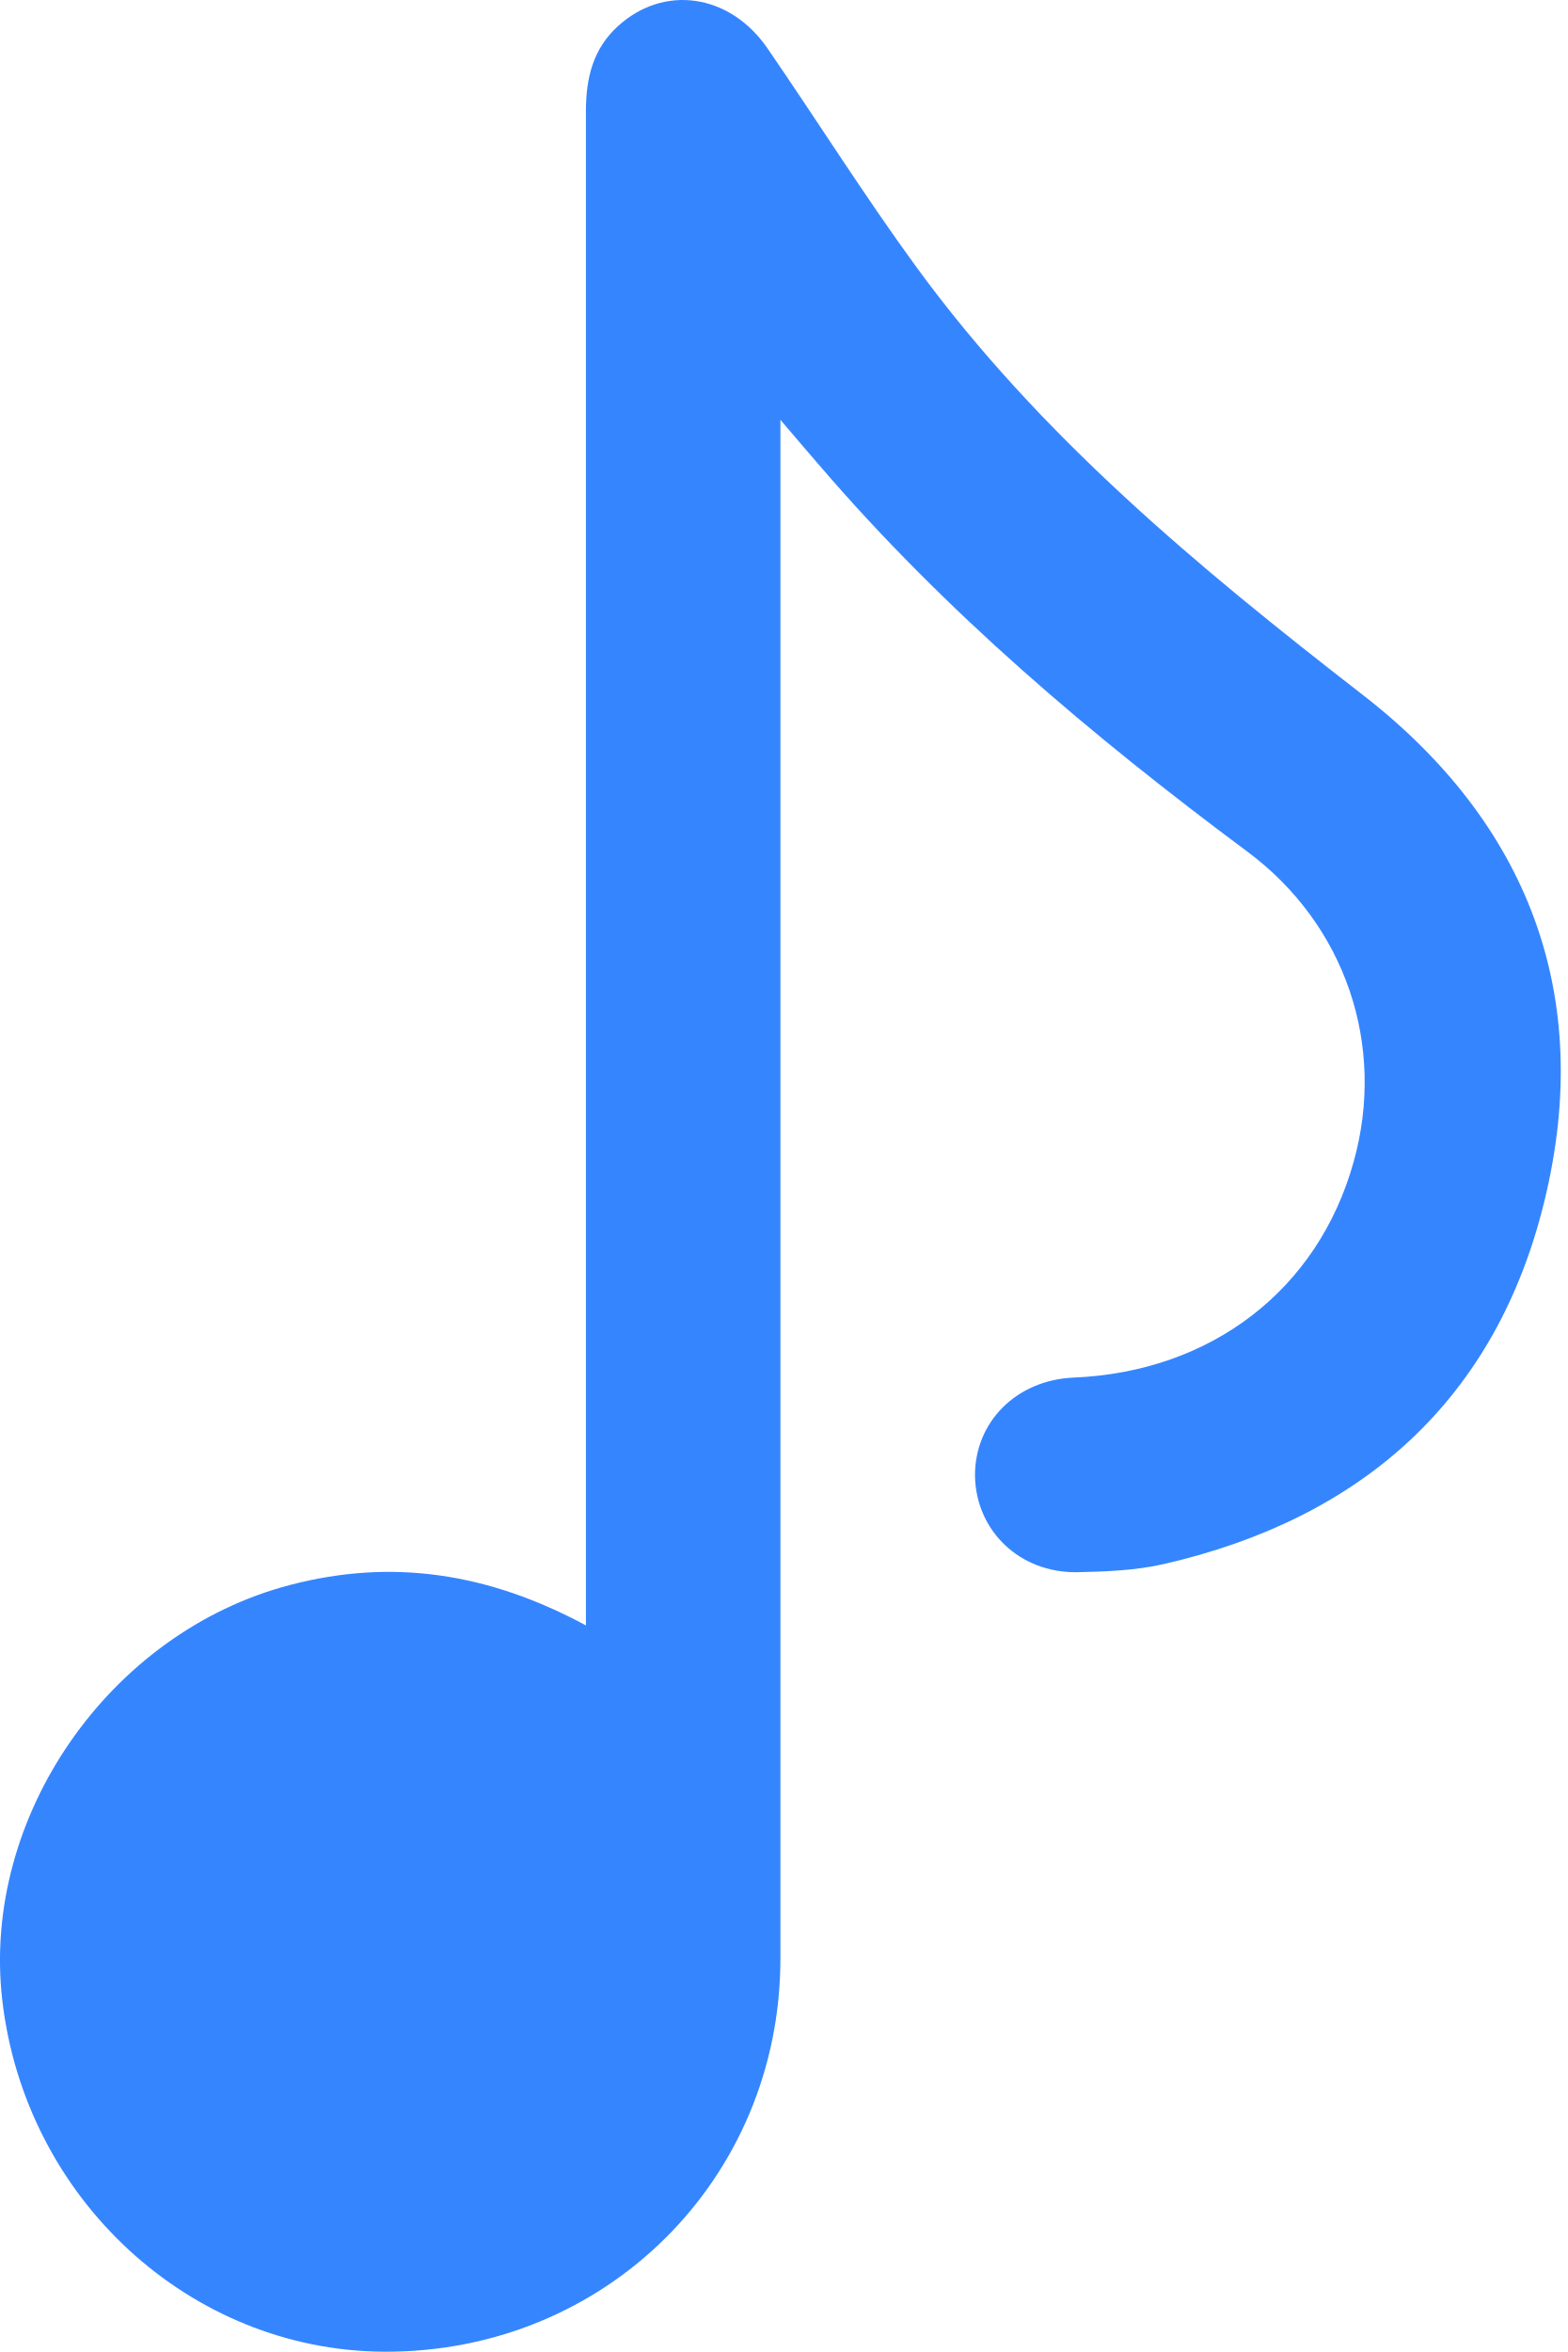
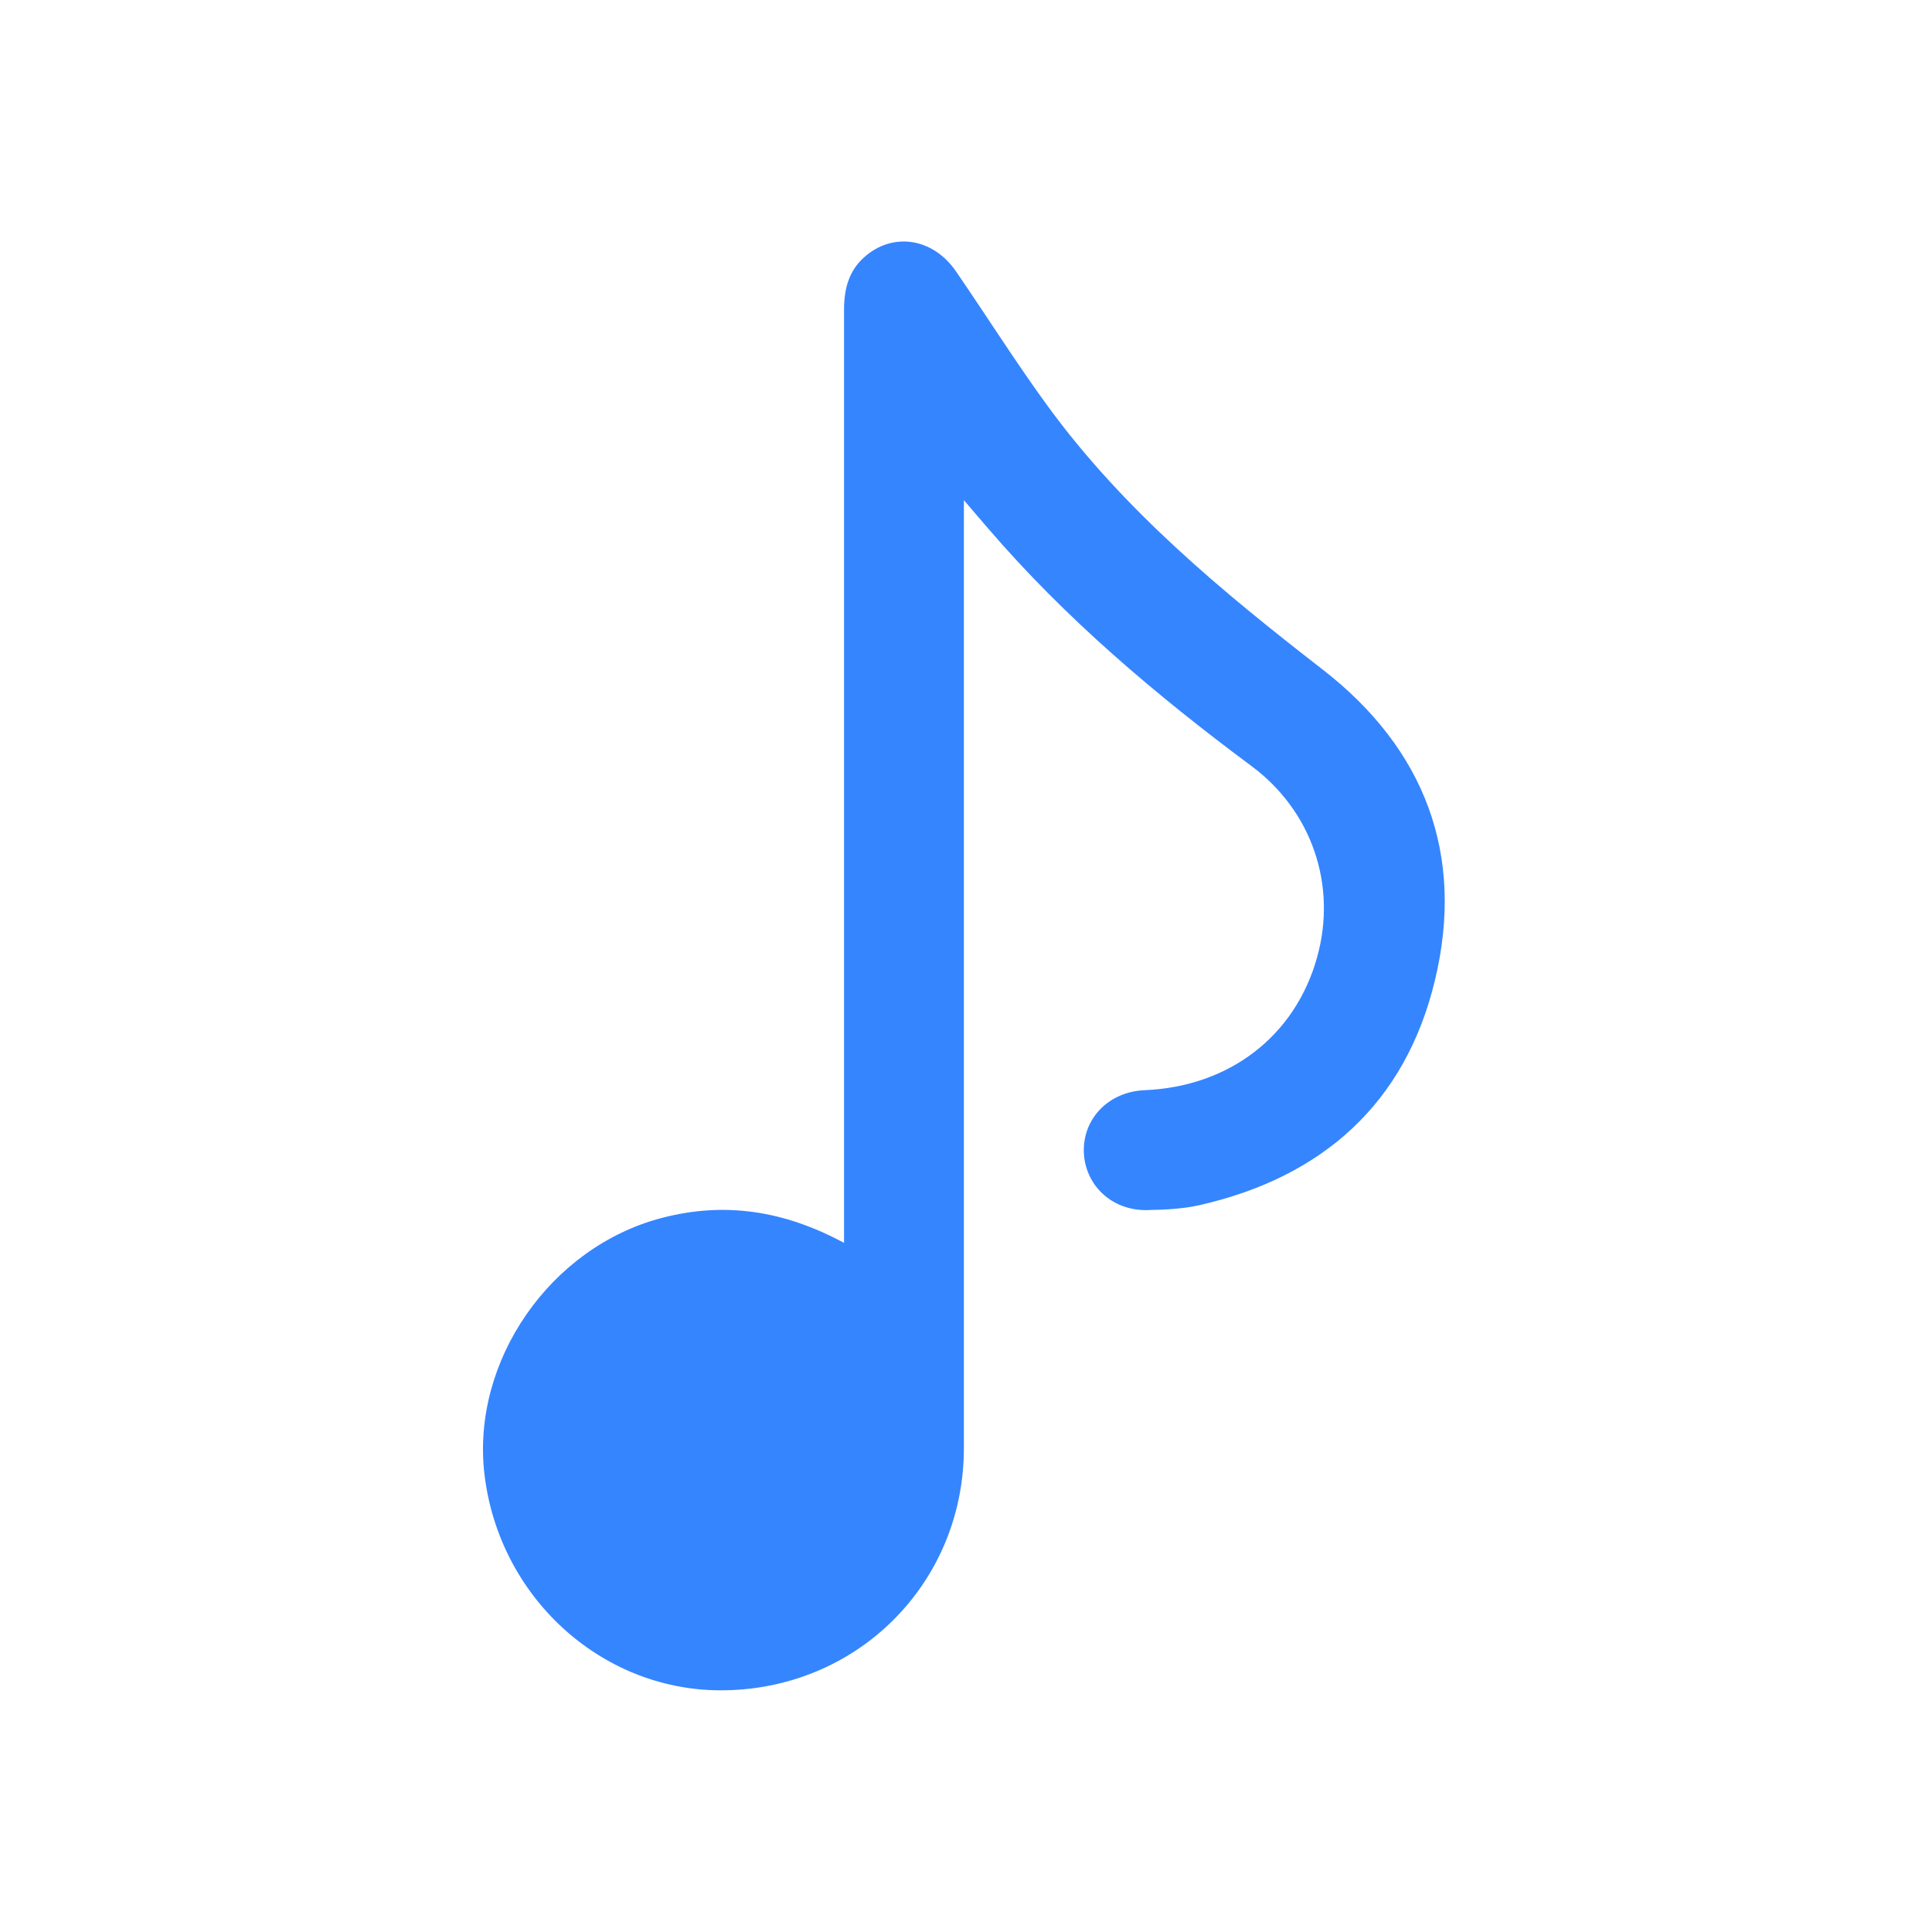
- <svg xmlns="http://www.w3.org/2000/svg" width="16" height="24" viewBox="0 0 16 24" fill="none">
-   <path d="M5.98 16.586C5.98 16.401 5.98 16.27 5.98 16.138C5.98 11.136 5.98 6.133 5.98 1.13C5.98 0.79 6.057 0.492 6.308 0.266C6.773 -0.158 7.441 -0.068 7.828 0.486C8.341 1.232 8.824 2.001 9.355 2.728C10.613 4.451 12.235 5.793 13.904 7.087C15.598 8.399 16.271 10.158 15.765 12.245C15.276 14.272 13.91 15.494 11.877 15.96C11.591 16.025 11.287 16.037 10.989 16.043C10.404 16.049 9.963 15.62 9.951 15.065C9.945 14.511 10.374 14.081 10.959 14.057C12.36 13.998 13.451 13.163 13.815 11.857C14.149 10.665 13.731 9.43 12.724 8.685C11.144 7.51 9.647 6.246 8.359 4.744C8.246 4.612 8.132 4.481 7.965 4.284C7.965 4.481 7.965 4.601 7.965 4.714C7.965 9.806 7.965 14.898 7.965 19.984C7.965 22.238 6.177 24.009 3.917 23.997C1.937 23.985 0.256 22.435 0.023 20.408C-0.192 18.541 1.114 16.657 2.957 16.174C4 15.9 4.984 16.049 5.98 16.586Z" fill="#3585FF" />
+ <svg xmlns="http://www.w3.org/2000/svg" width="32" height="32" viewBox="0 0 32 32" fill="none">
+   <path d="M13.98 20.586C13.98 20.401 13.98 20.27 13.98 20.138C13.98 15.136 13.98 10.133 13.98 5.13C13.98 4.79 14.057 4.492 14.308 4.266C14.773 3.842 15.441 3.932 15.828 4.486C16.341 5.232 16.824 6.001 17.355 6.728C18.613 8.451 20.235 9.793 21.904 11.087C23.598 12.399 24.271 14.158 23.765 16.245C23.276 18.272 21.91 19.494 19.877 19.959C19.591 20.025 19.287 20.037 18.989 20.043C18.404 20.049 17.963 19.62 17.951 19.065C17.945 18.511 18.374 18.081 18.959 18.057C20.36 17.998 21.451 17.163 21.815 15.857C22.149 14.665 21.731 13.43 20.724 12.685C19.144 11.51 17.647 10.246 16.359 8.744C16.246 8.612 16.132 8.481 15.965 8.284C15.965 8.481 15.965 8.601 15.965 8.714C15.965 13.806 15.965 18.898 15.965 23.984C15.965 26.238 14.177 28.009 11.917 27.997C9.937 27.985 8.256 26.435 8.023 24.408C7.808 22.541 9.114 20.657 10.957 20.174C12 19.9 12.984 20.049 13.98 20.586Z" fill="#3585FF" />
</svg>
